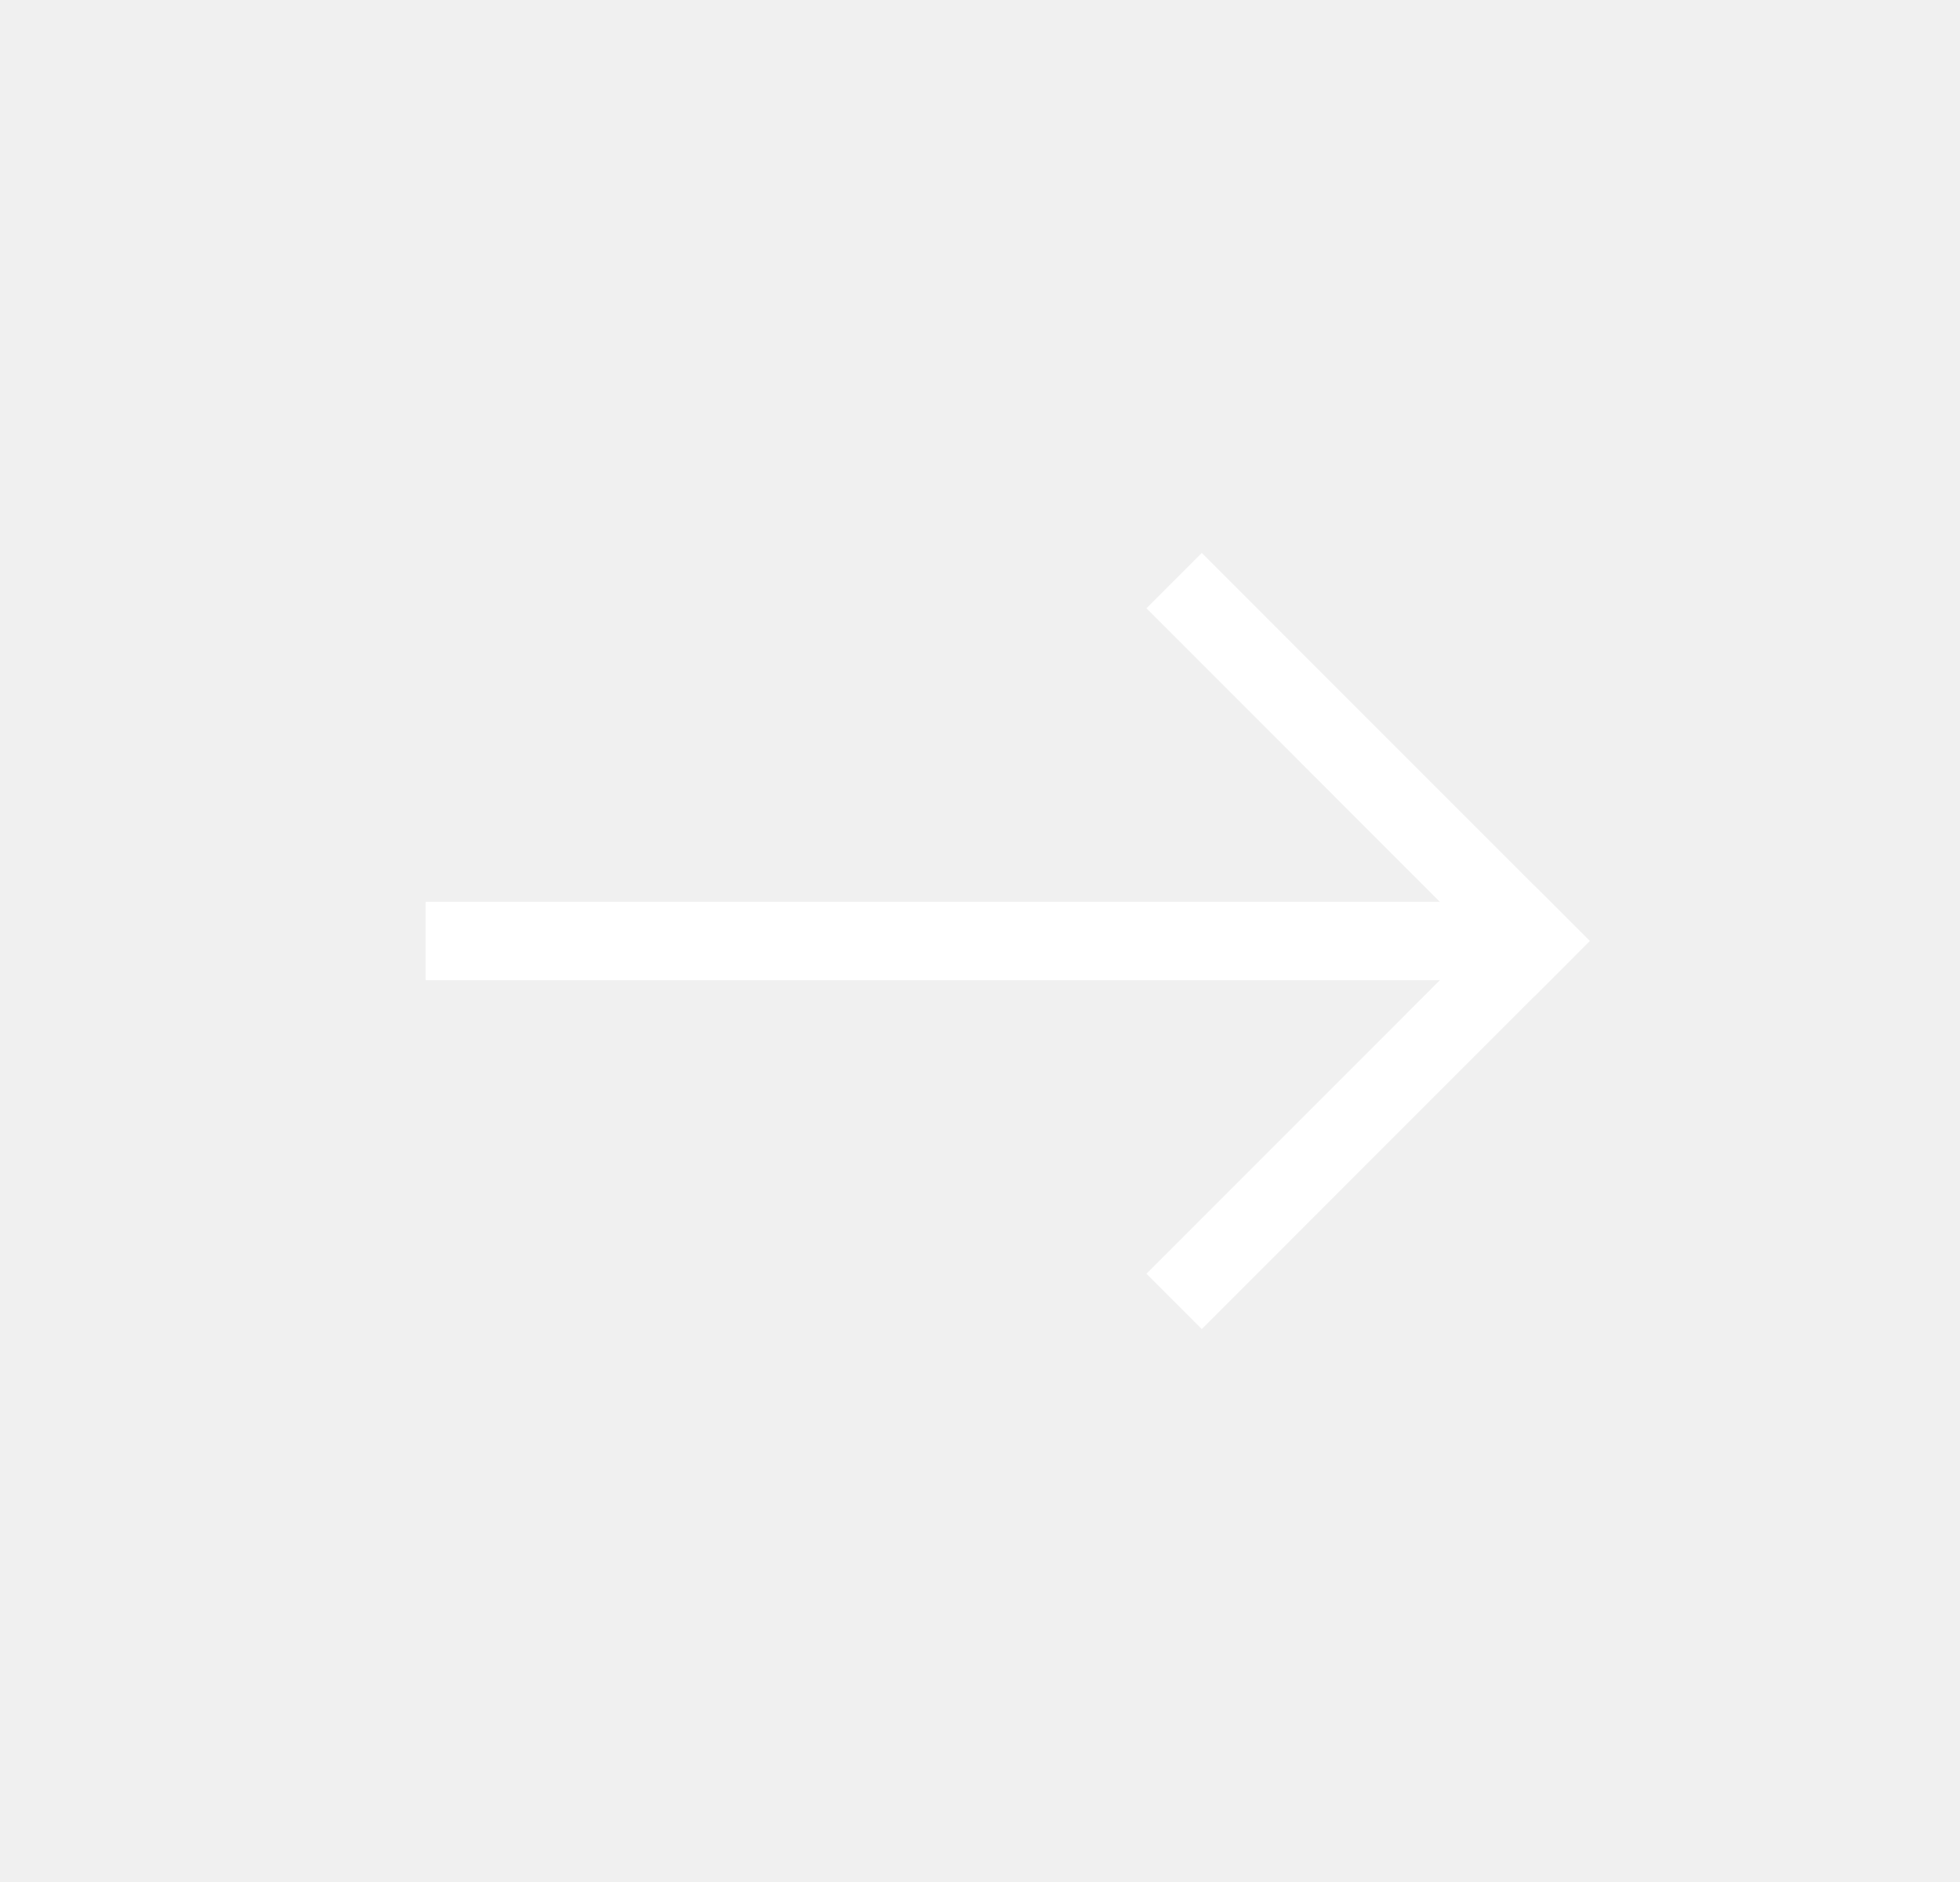
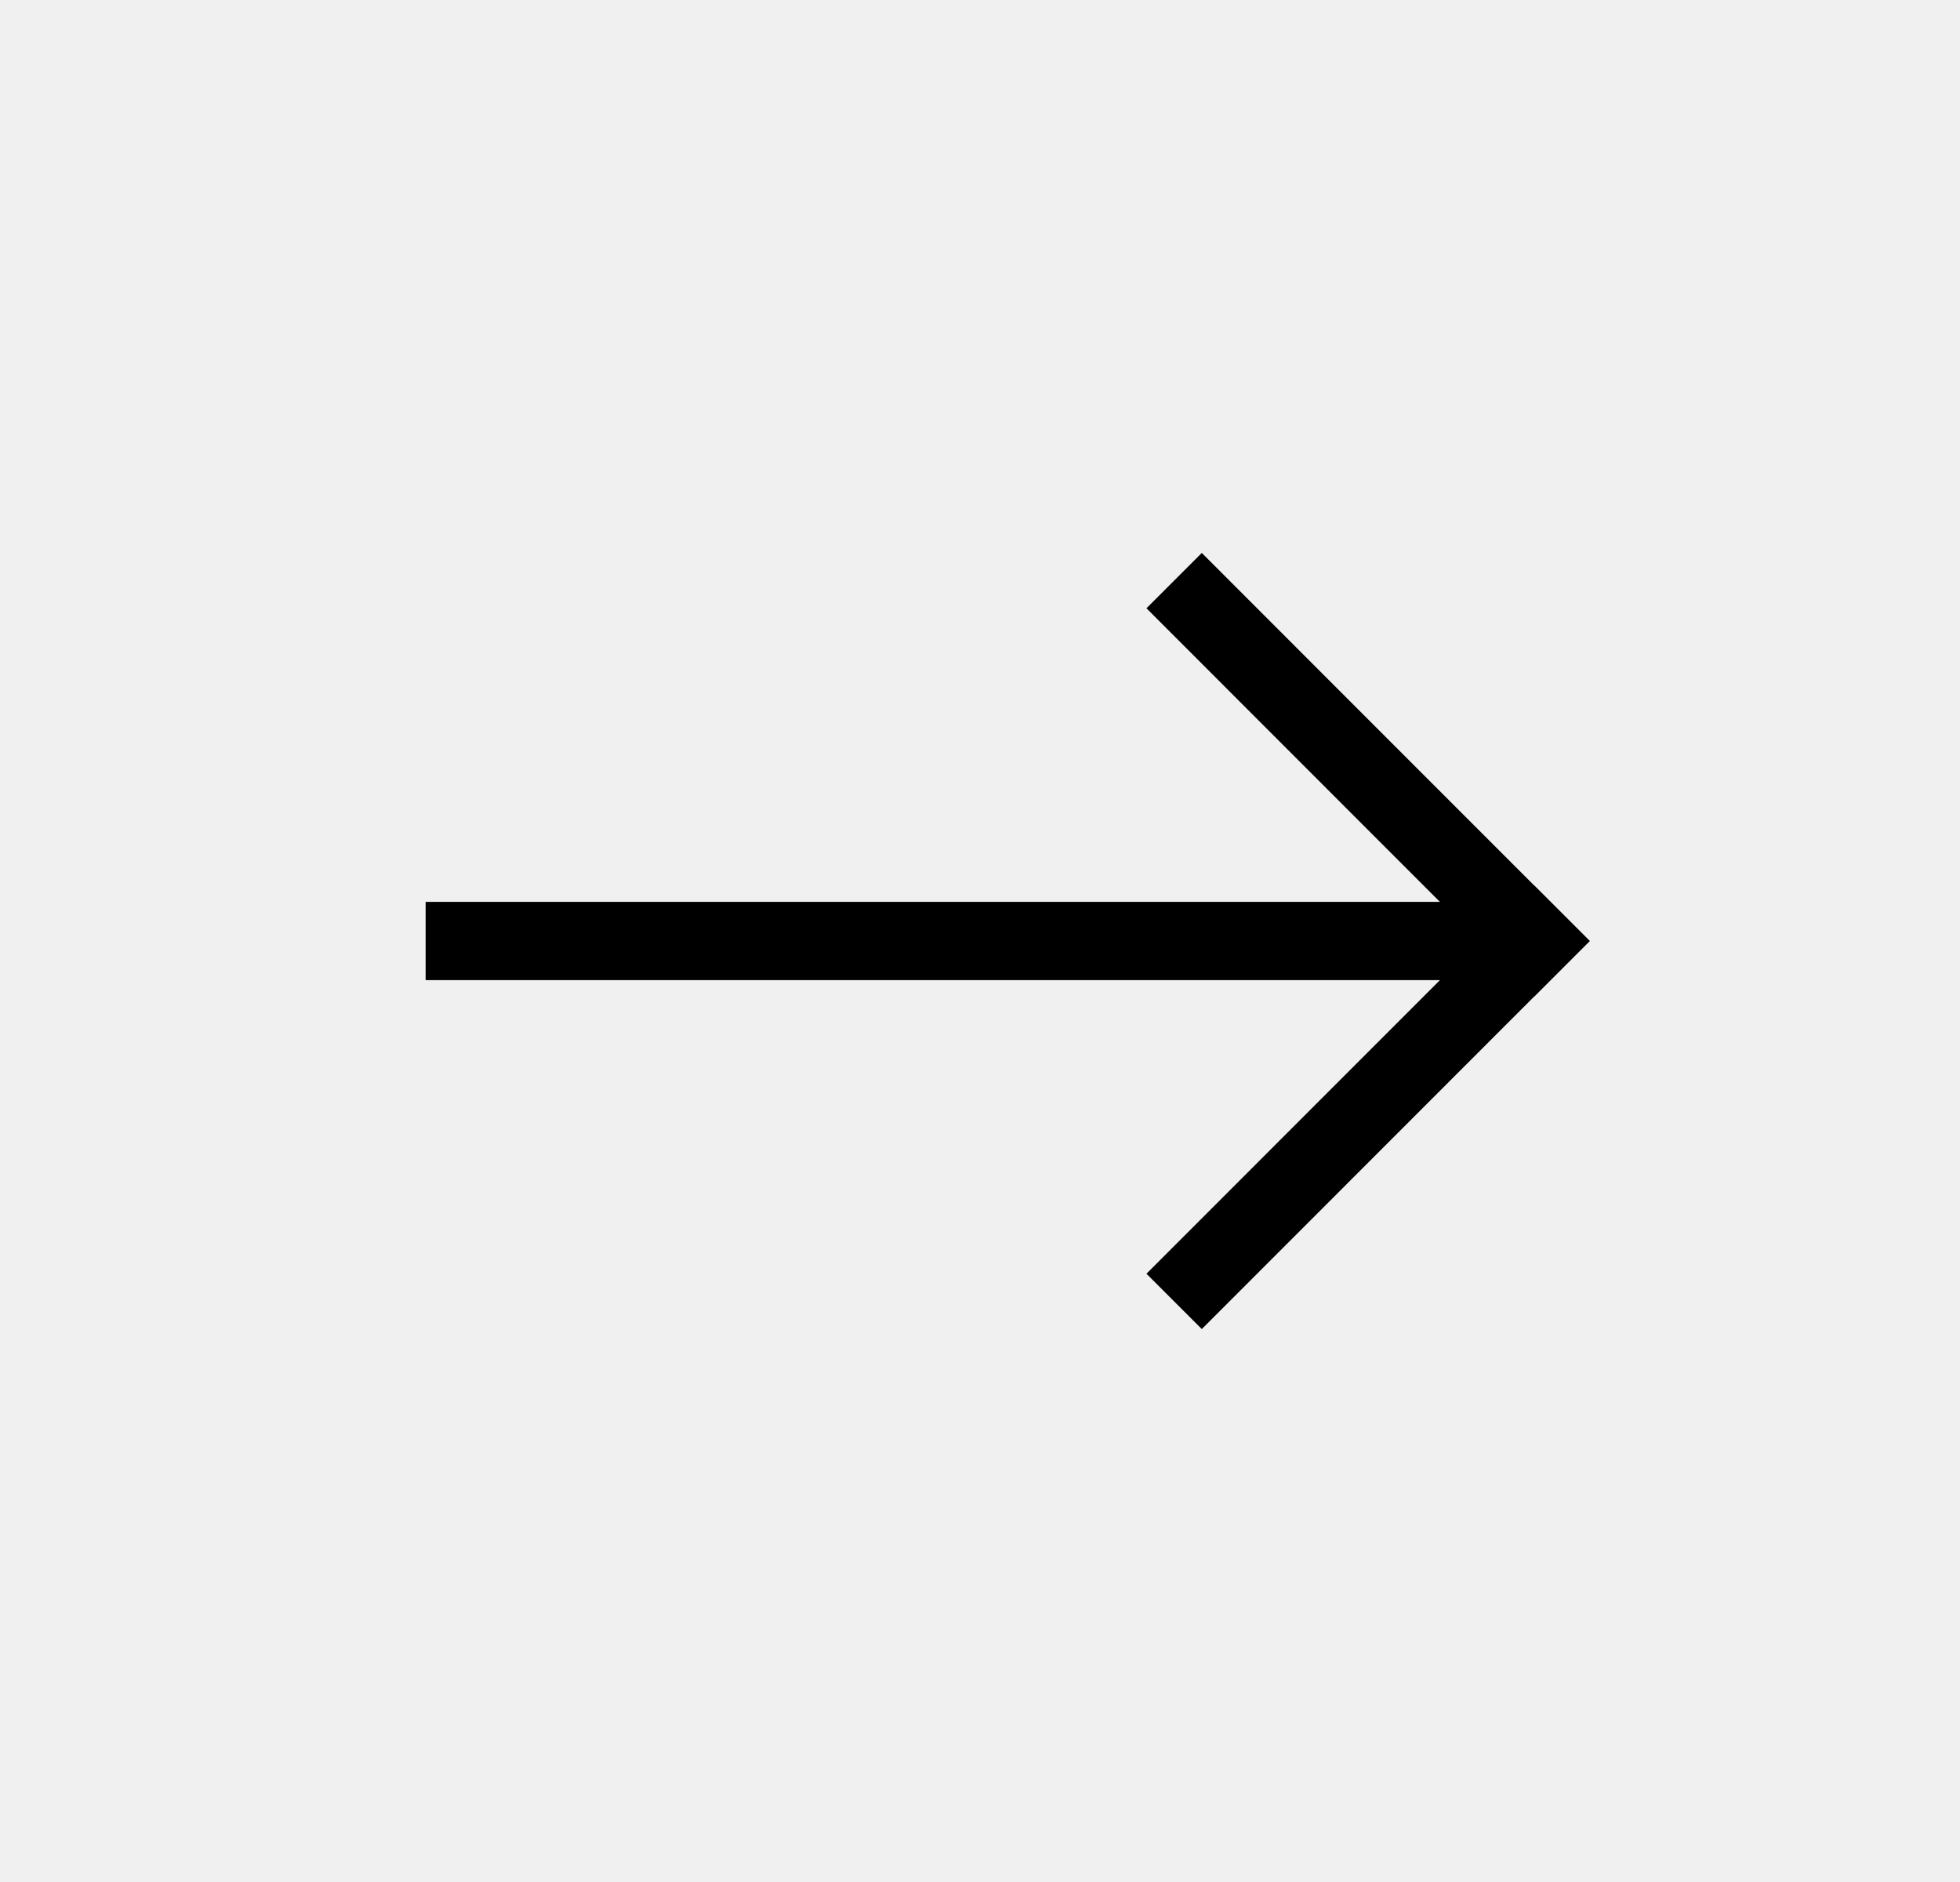
<svg xmlns="http://www.w3.org/2000/svg" width="100%" height="100%" viewBox="0 0 25 24" fill="none">
-   <path d="M5.429 12L19.571 12" stroke="white" stroke-width="0.998" stroke-miterlimit="10" />
-   <path d="M15.329 7.757L17.45 9.879L19.571 12" stroke="white" stroke-width="0.998" stroke-miterlimit="10" stroke-linecap="square" />
-   <path d="M15.329 16.243L19.571 12" stroke="white" stroke-width="0.998" stroke-miterlimit="10" stroke-linecap="square" />
+   <path d="M5.429 12L19.571 12" stroke="currentColor" stroke-width="0.998" stroke-miterlimit="10" />
+   <path d="M15.329 7.757L17.45 9.879L19.571 12" stroke="currentColor" stroke-width="0.998" stroke-miterlimit="10" stroke-linecap="square" />
+   <path d="M15.329 16.243L19.571 12" stroke="currentColor" stroke-width="0.998" stroke-miterlimit="10" stroke-linecap="square" />
</svg>
